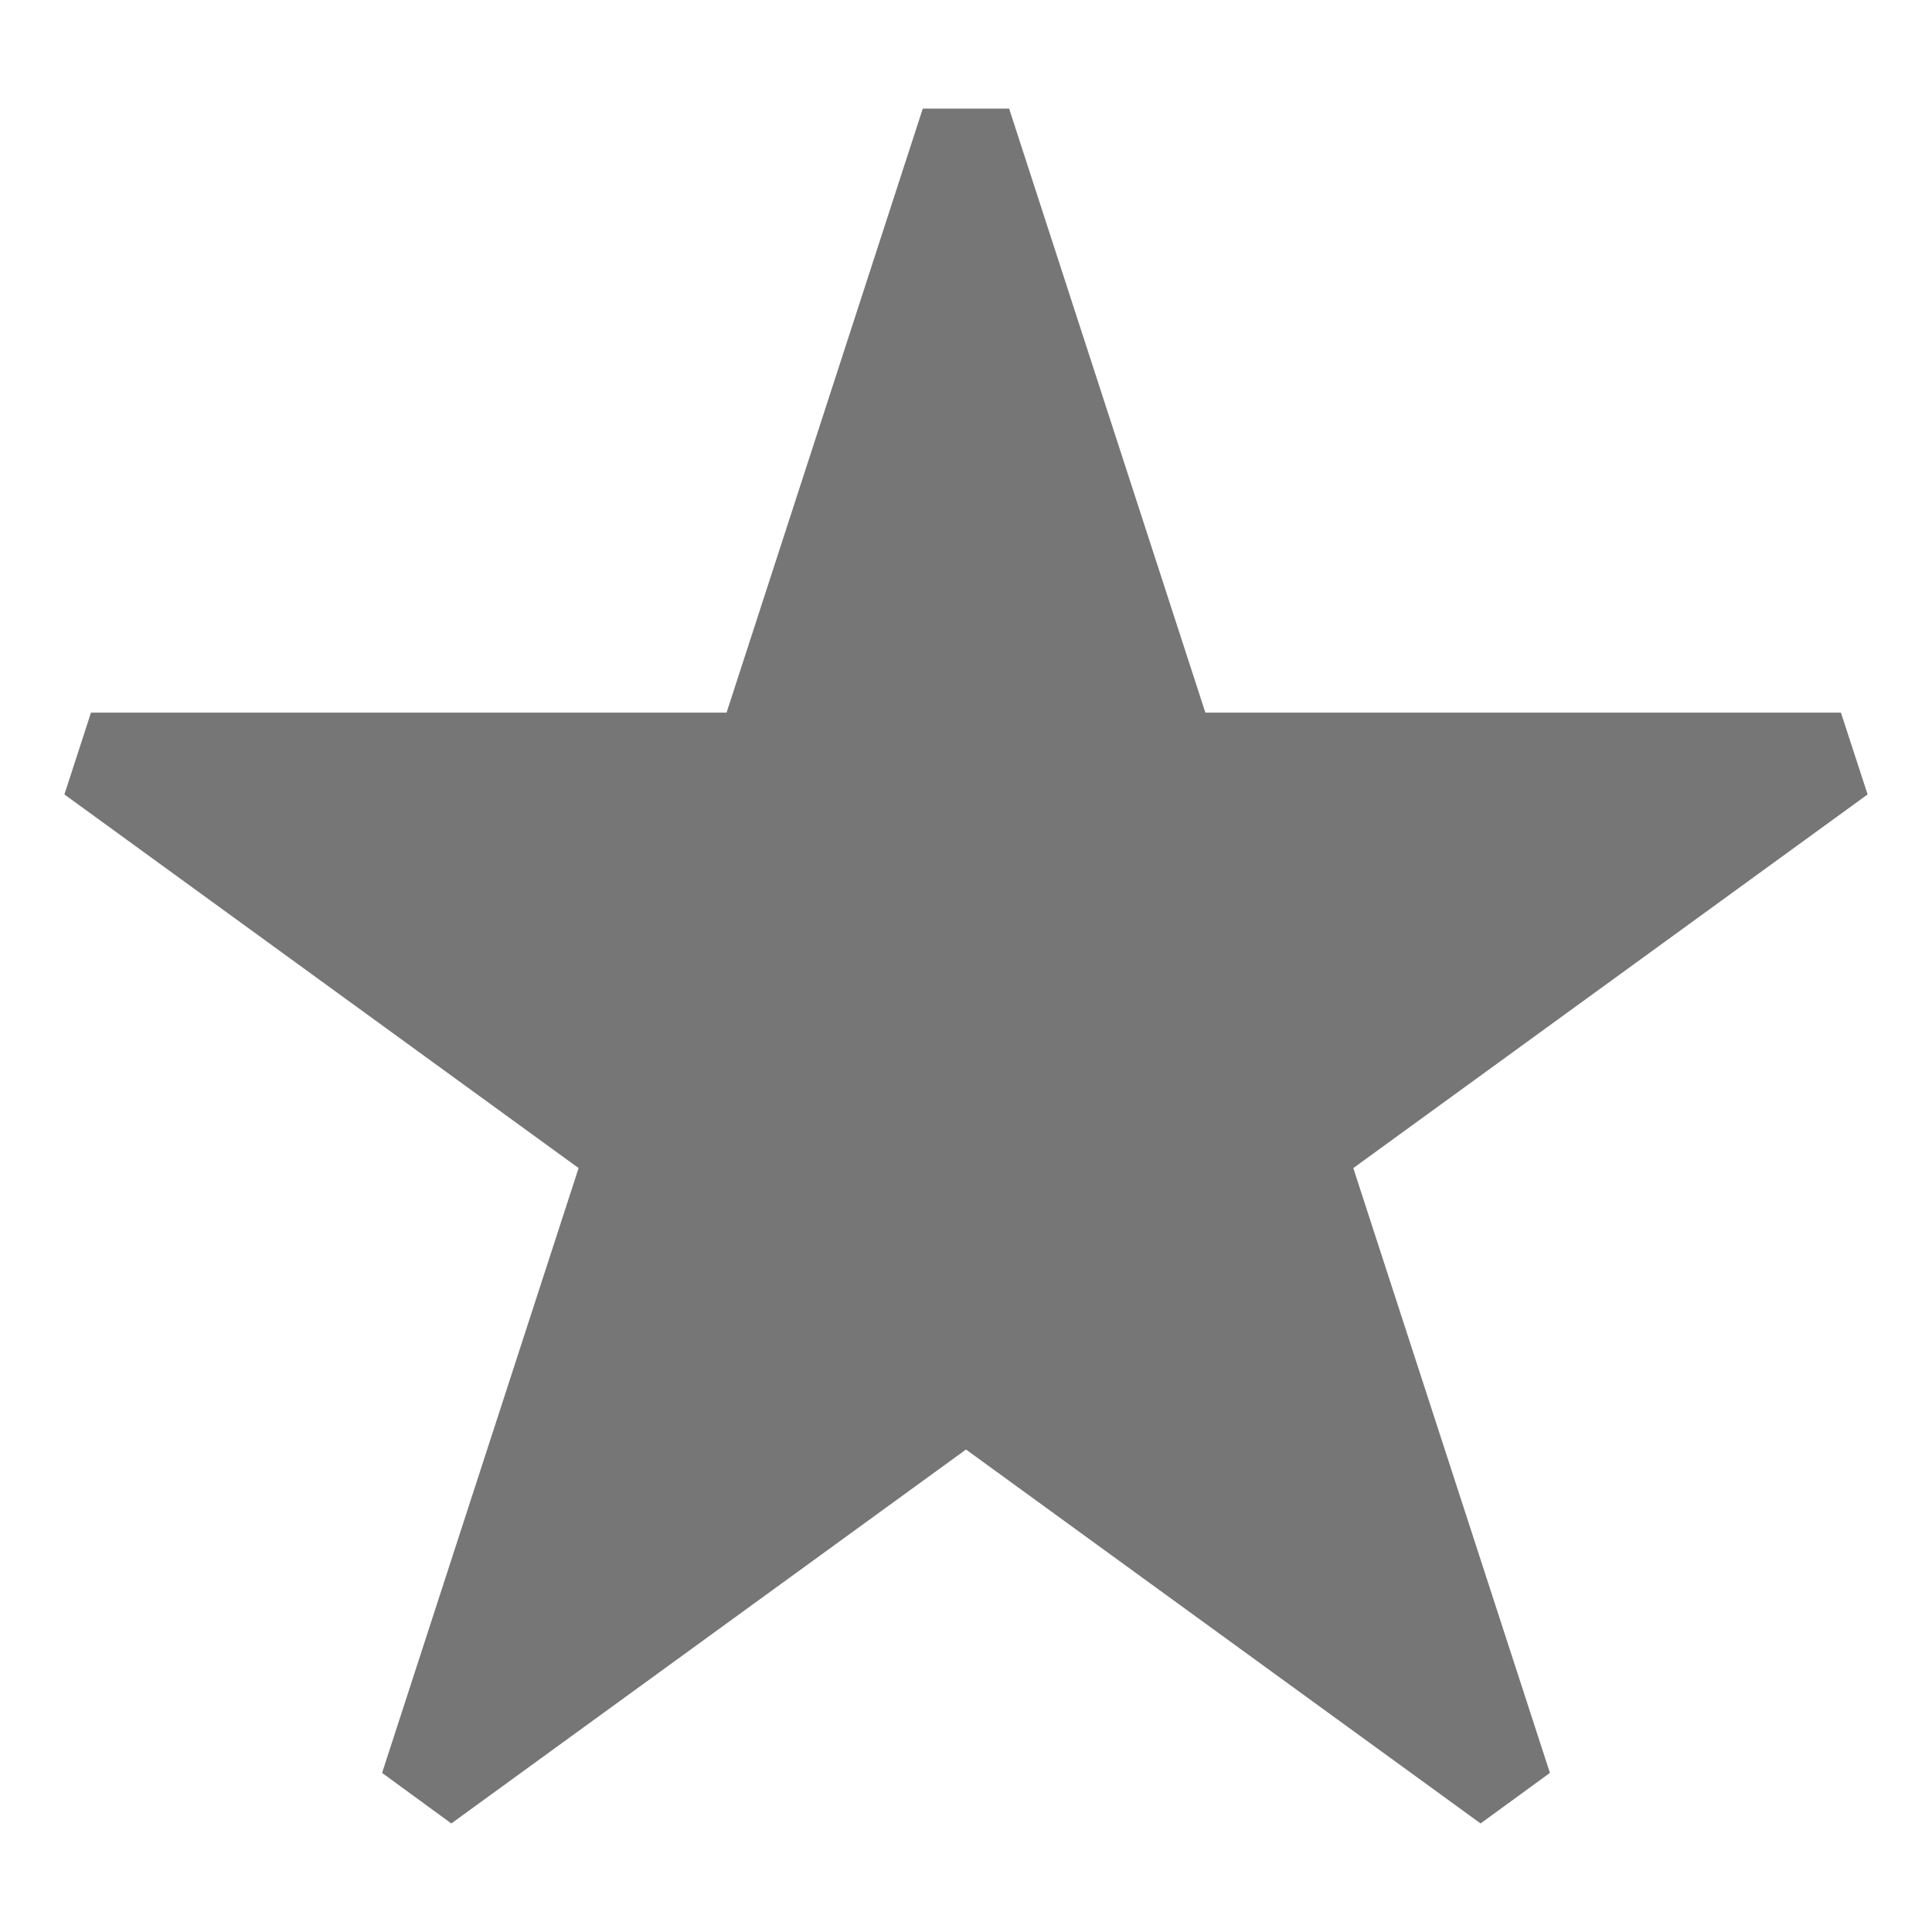
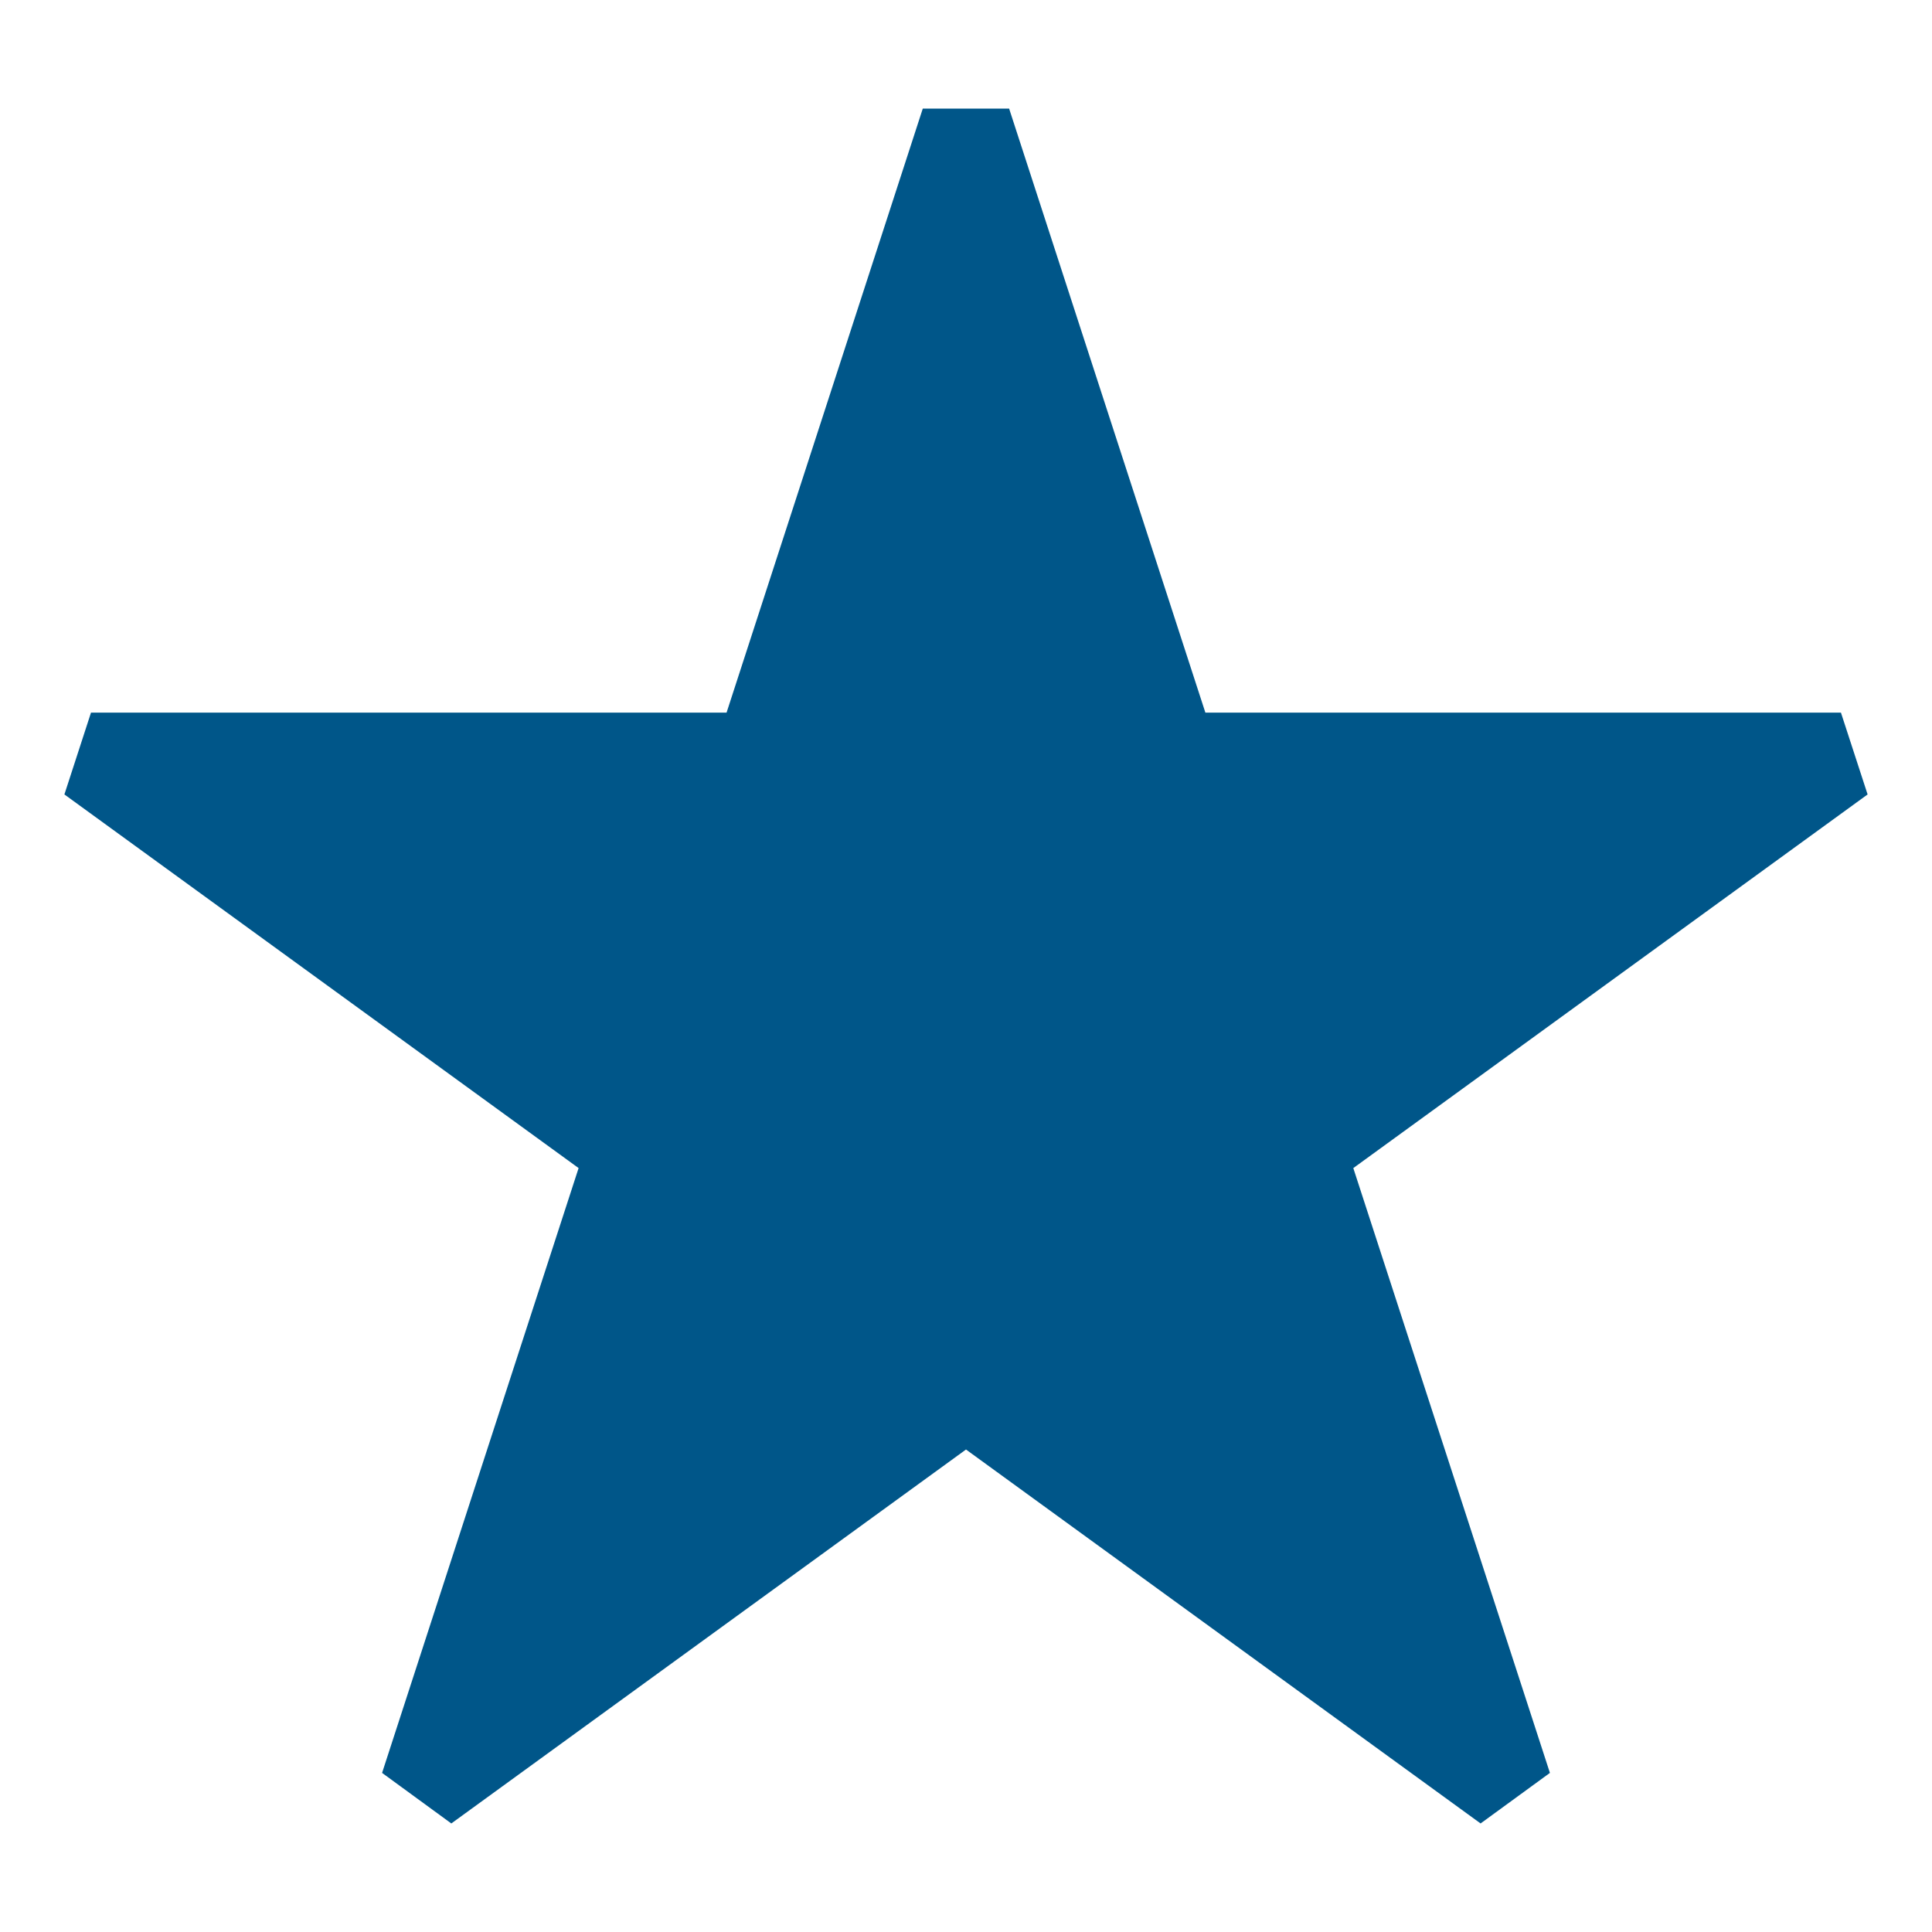
- <svg xmlns="http://www.w3.org/2000/svg" version="1.1" id="Layer_1" x="0px" y="0px" width="60" height="60" viewBox="0 0 60 60" enable-background="new 0 0 60 60" xml:space="preserve">
-   <polygon fill="#767676" points="2,24.672 17.969,36.276 11.866,55.059 14.016,56.629 30,45.016 45.981,56.629 48.134,55.059   42.028,36.276 58,24.672 57.172,22.131 37.434,22.131 31.339,3.372 28.658,3.372 22.564,22.131 2.826,22.131 " />
+ <svg xmlns="http://www.w3.org/2000/svg" version="1.1" id="Layer_1" x="0px" y="0px" width="25" height="25" viewBox="0 0 60 60" enable-background="new 0 0 60 60" xml:space="preserve">
+   <polygon fill="#005689" points="2,24.672 17.969,36.276 11.866,55.059 14.016,56.629 30,45.016 45.981,56.629 48.134,55.059   42.028,36.276 58,24.672 57.172,22.131 37.434,22.131 31.339,3.372 28.658,3.372 22.564,22.131 2.826,22.131 " />
</svg>
